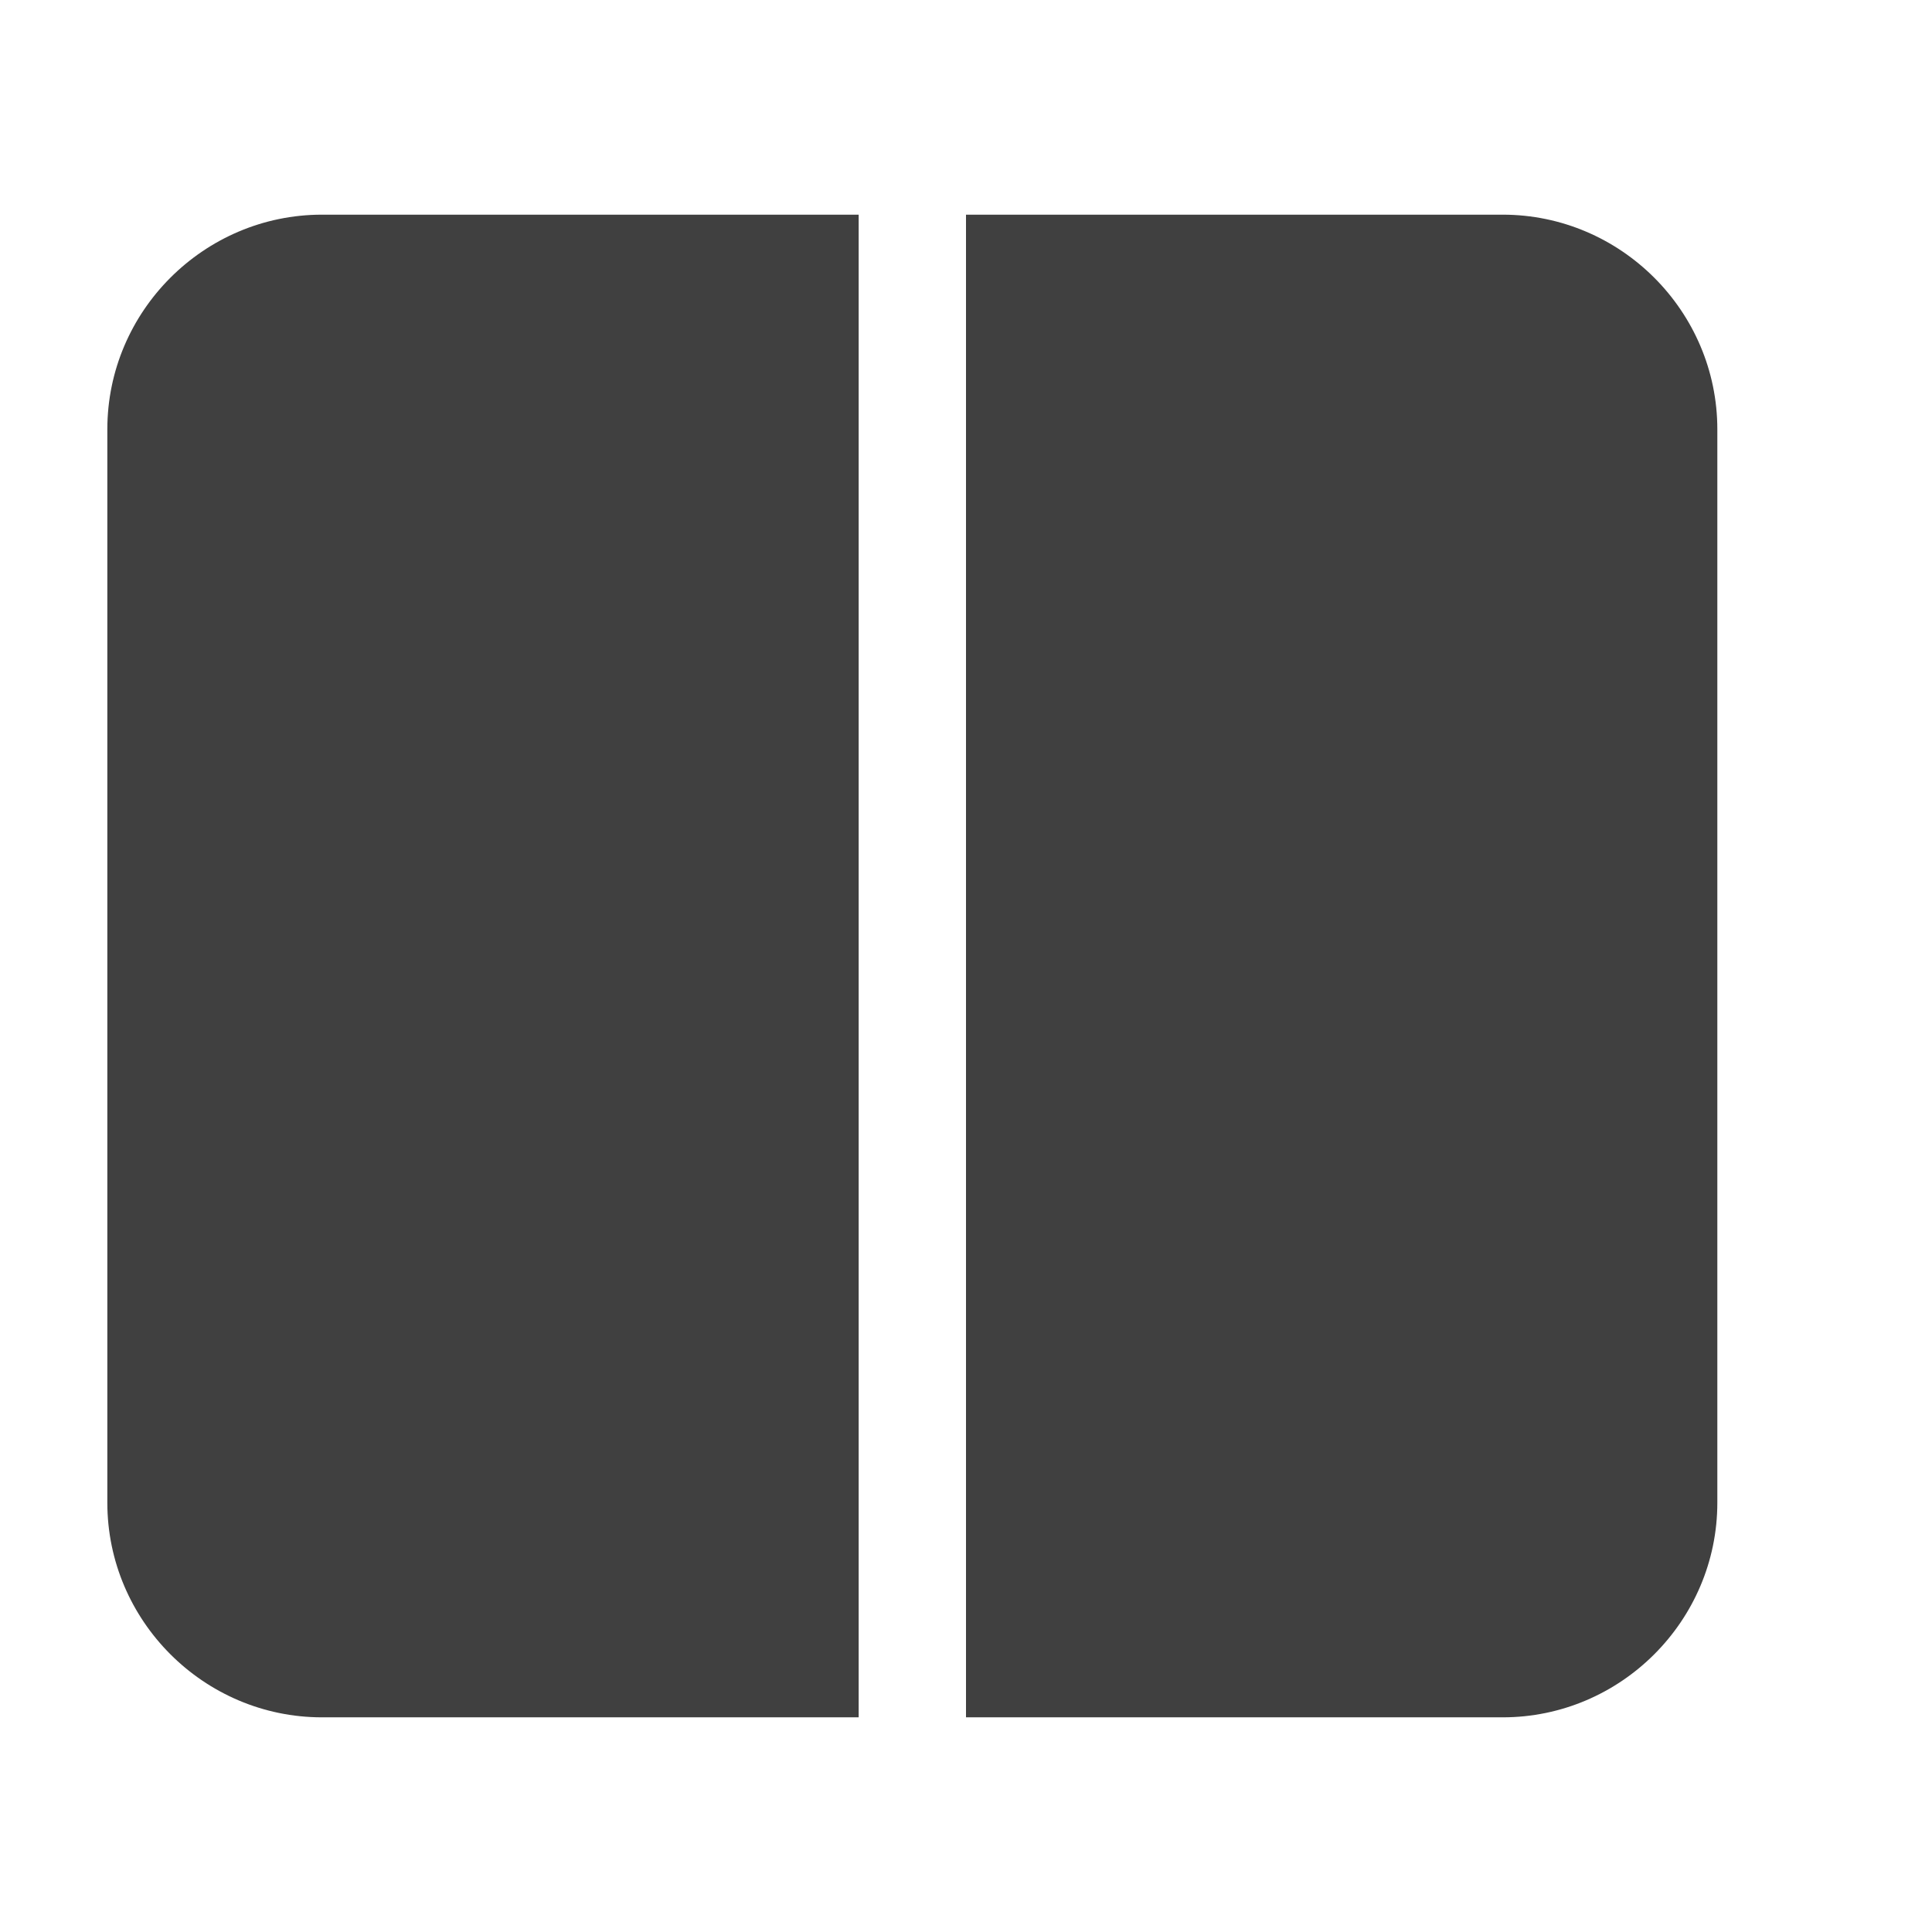
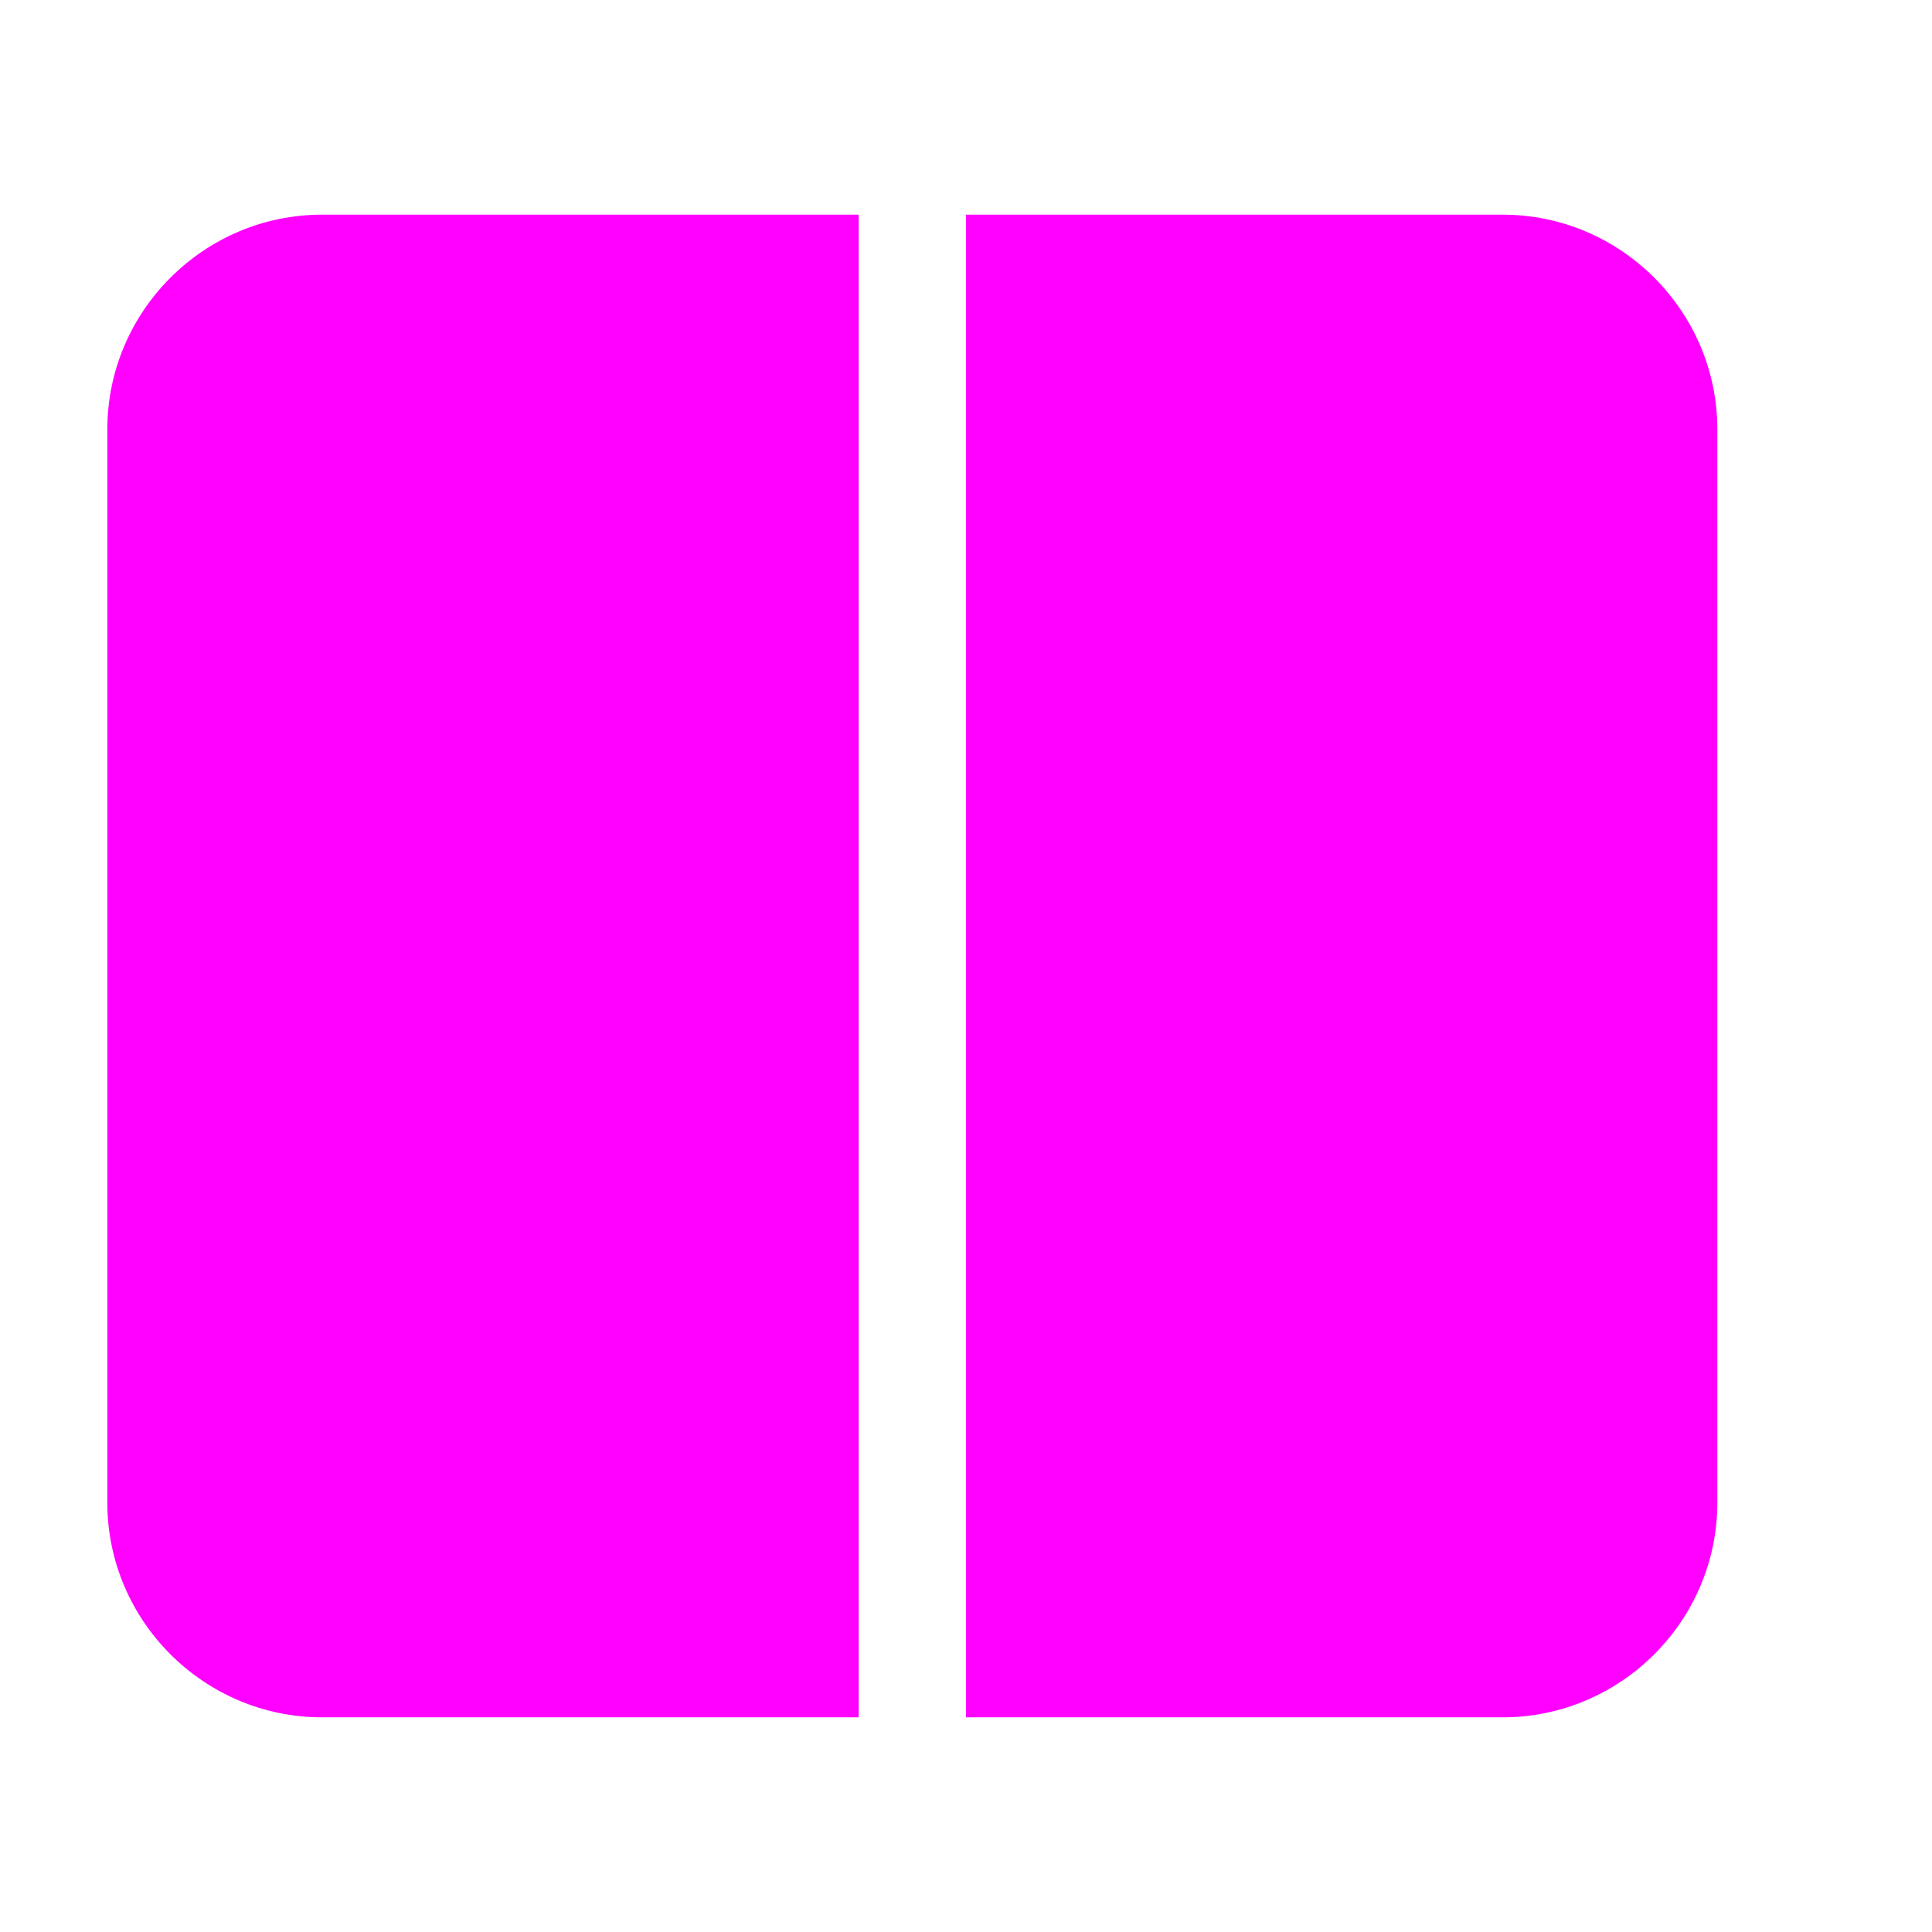
<svg xmlns="http://www.w3.org/2000/svg" id="Layer_1" viewBox="0 0 18 18">
  <defs>
-     <style>.cls-1{fill:#404040;}</style>
+     <style>.cls-1{fill:#f0f;}</style>
  </defs>
  <path class="cls-1" d="M3,2c-1.1,0-2,.9-2,2V14c0,1.1,.9,2,2,2h5V2H3Z" />
  <path class="cls-1" d="M14,2h-5v14h5c1.1,0,2-.9,2-2V4c0-1.1-.9-2-2-2Z" />
</svg>
